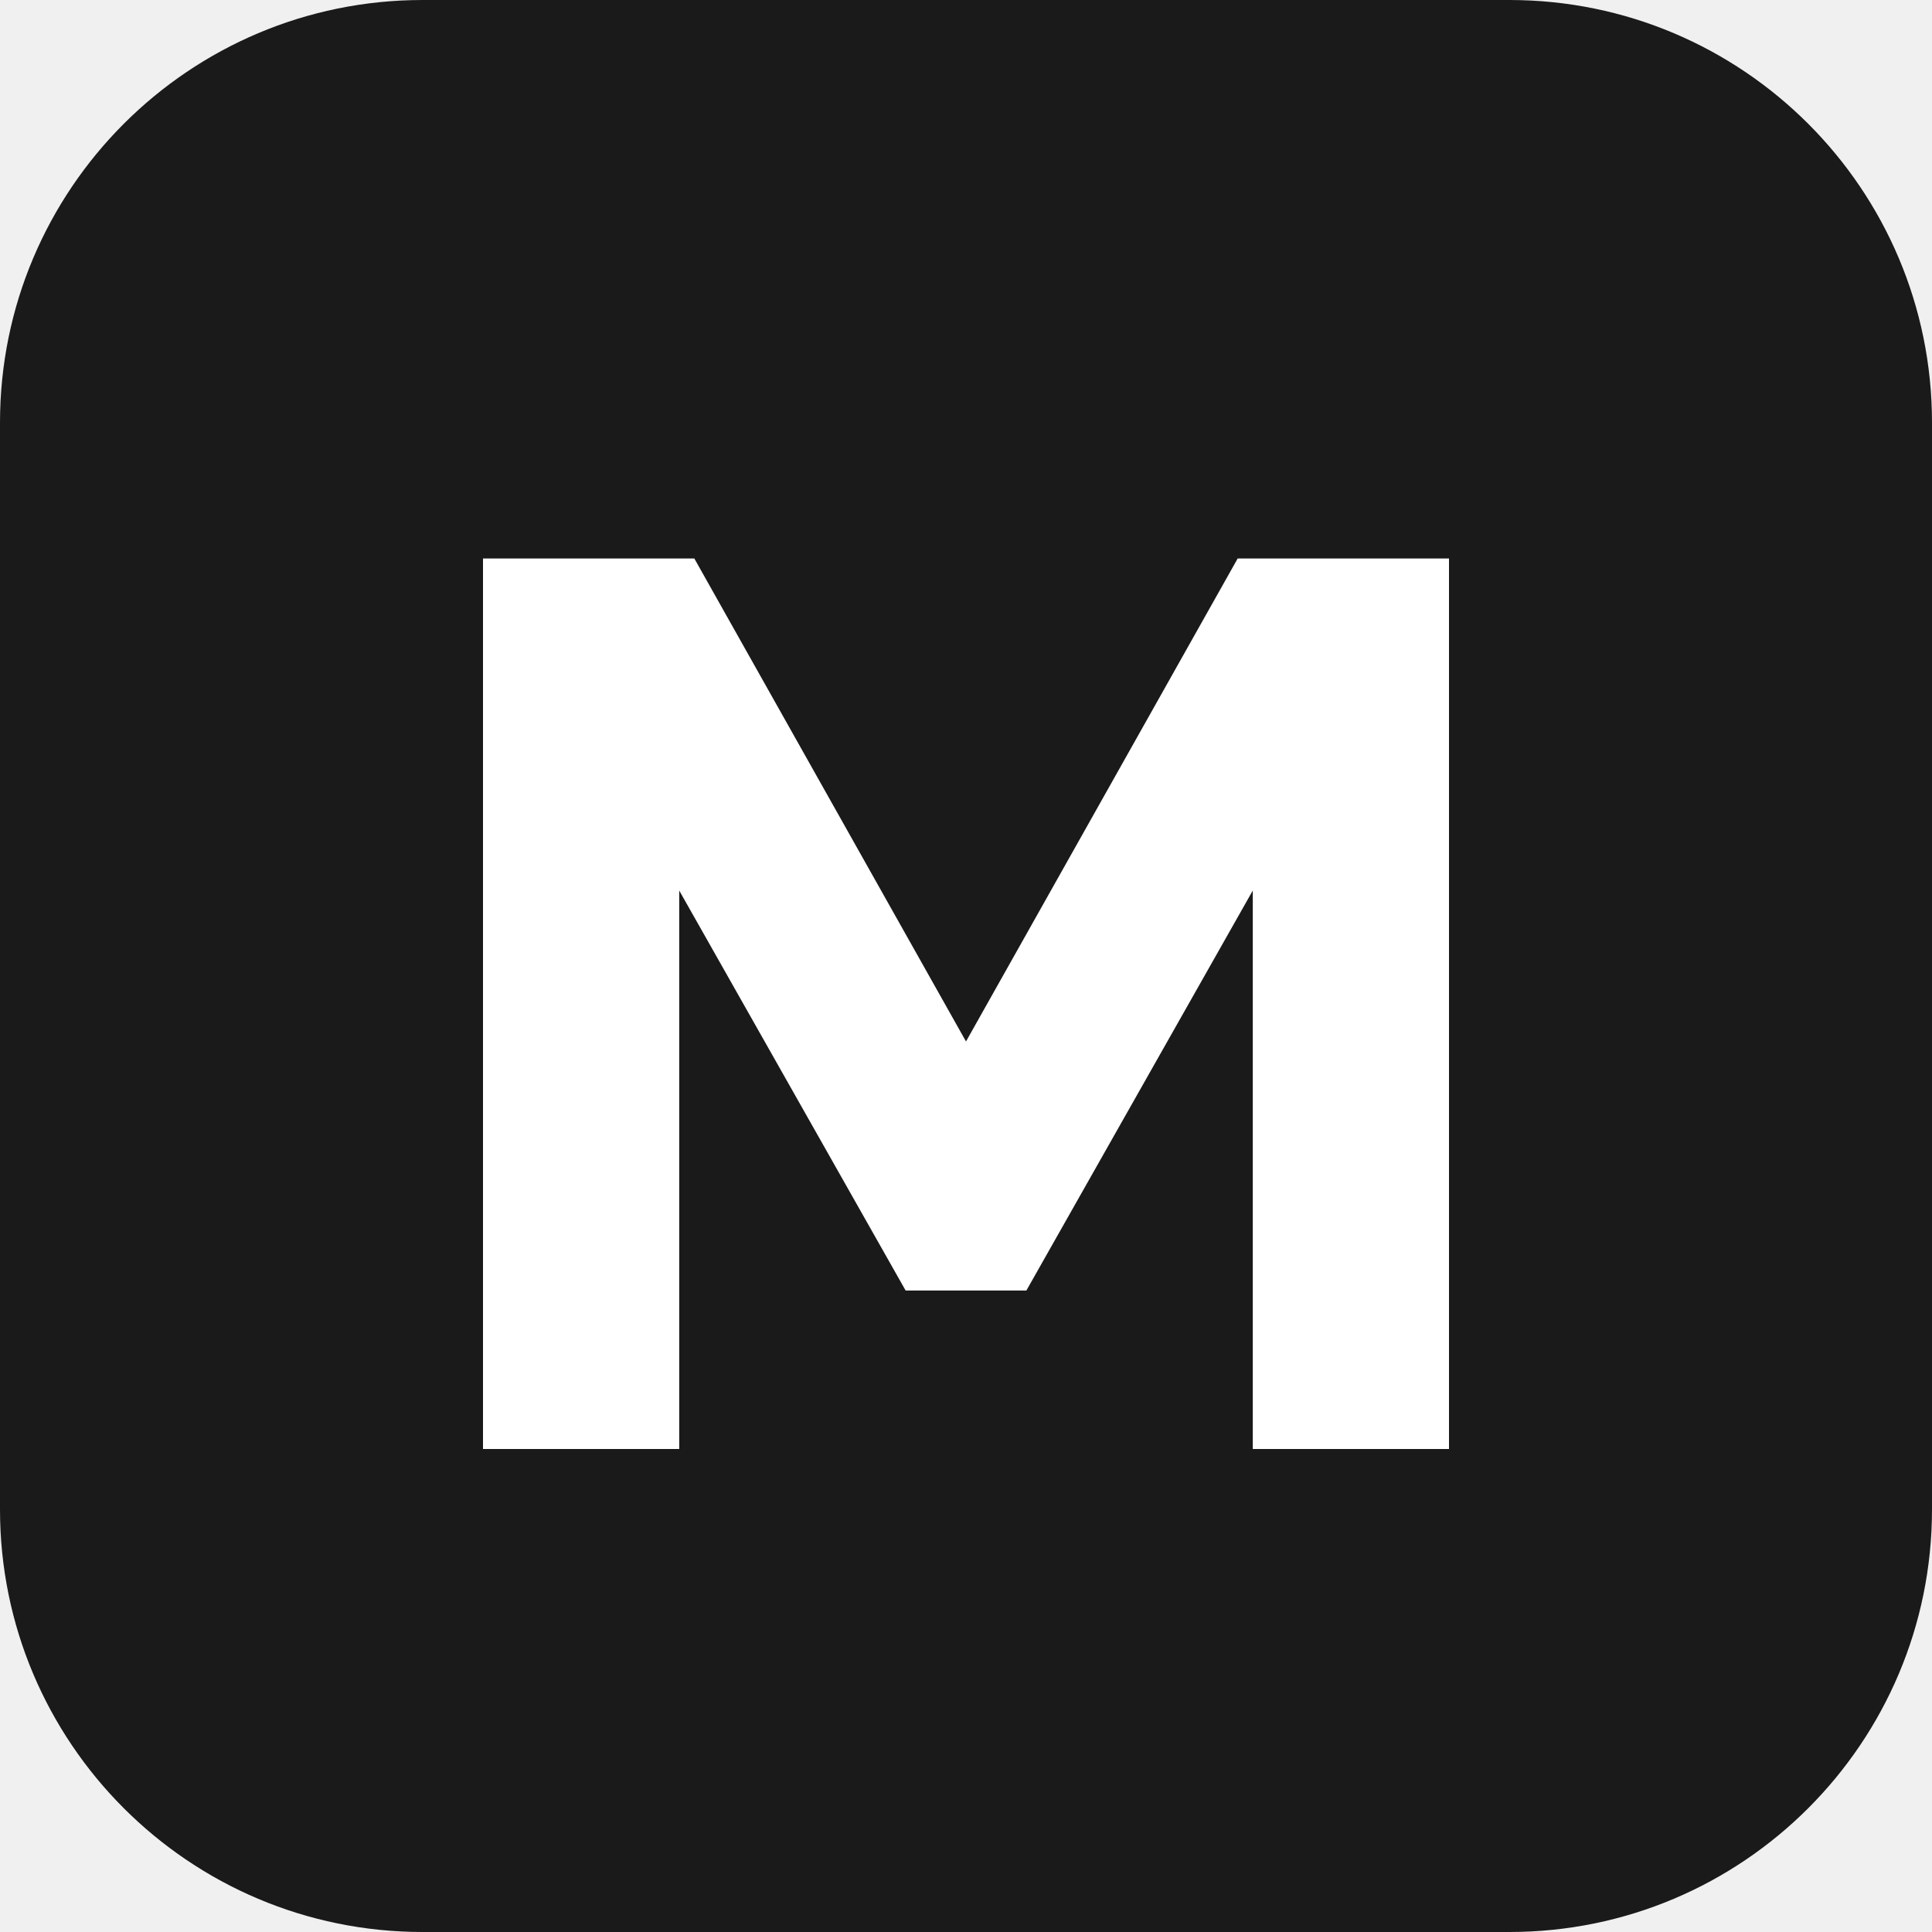
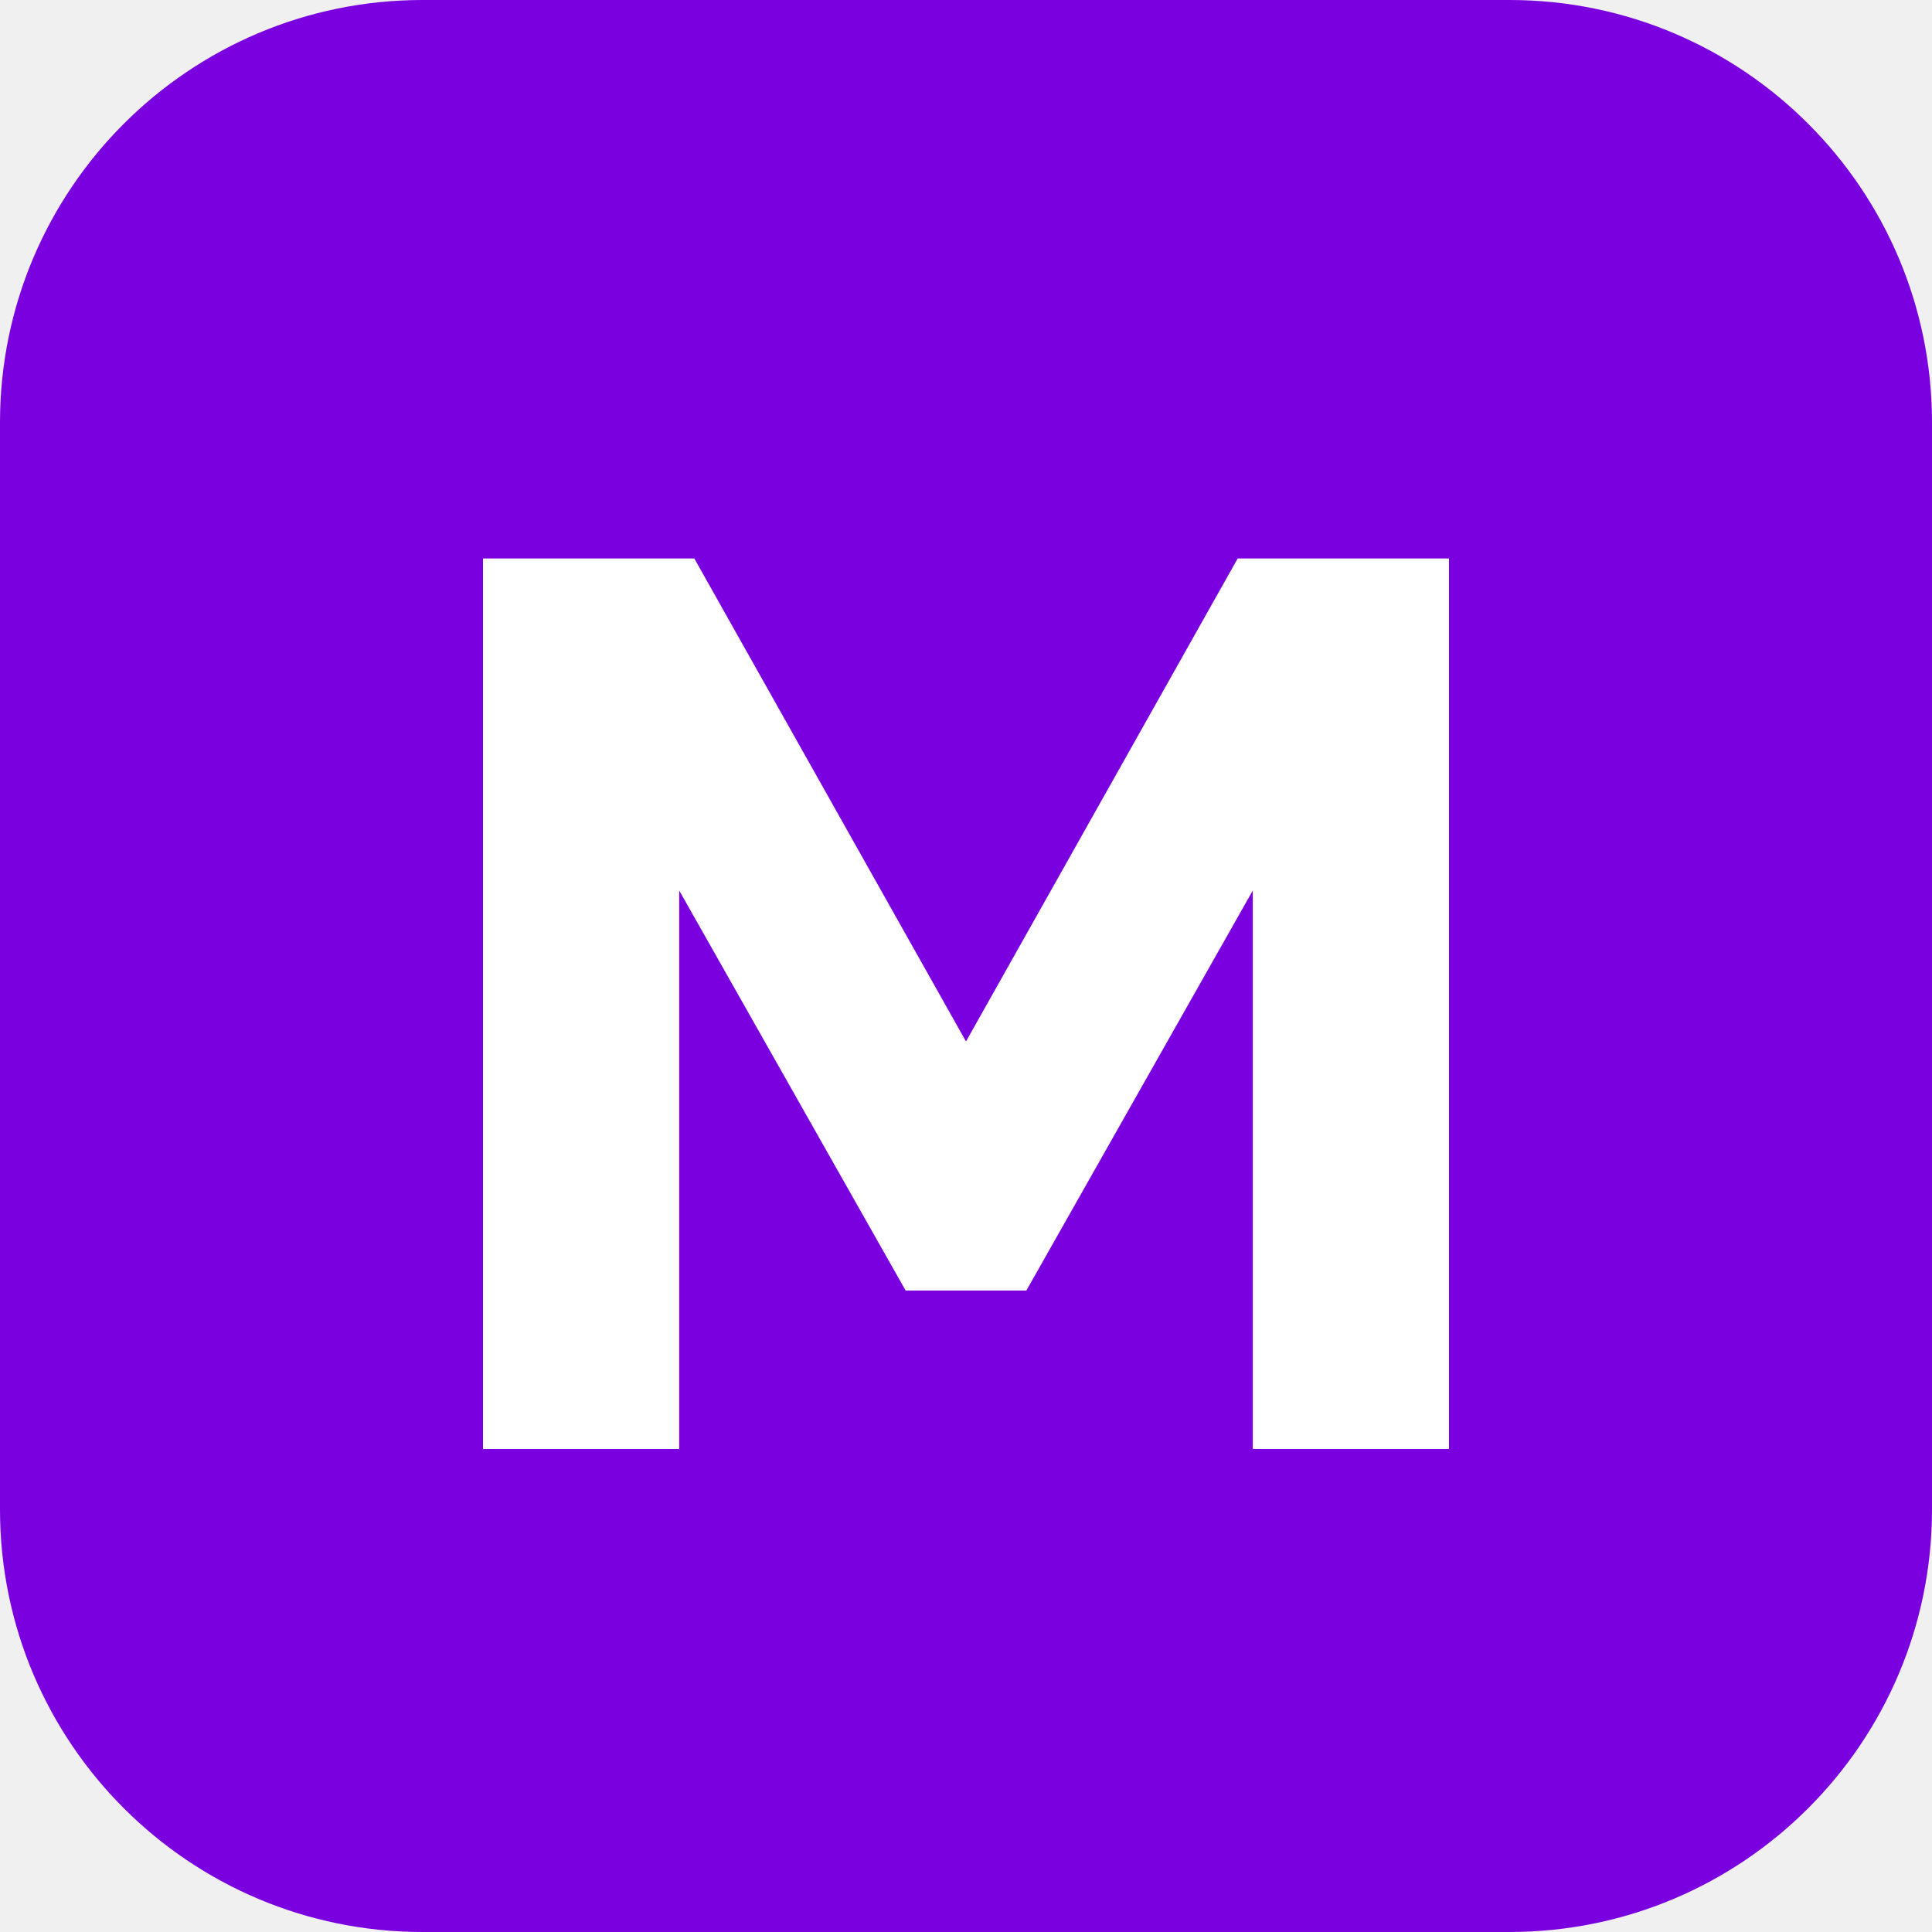
<svg xmlns="http://www.w3.org/2000/svg" viewBox="0 0 512 512" role="img" aria-label="Moment">
-   <rect width="512" height="512" rx="112" fill="#1a1a1a" />
+   <rect width="512" height="512" rx="112" fill="#7a00df" />
  <path d="M128 384 V148 h56 l72 128 72 -128 h56 v236 h-52 V236 l-60 106 h-32 l-60 -106 v148 z" fill="#ffffff" />
</svg>
